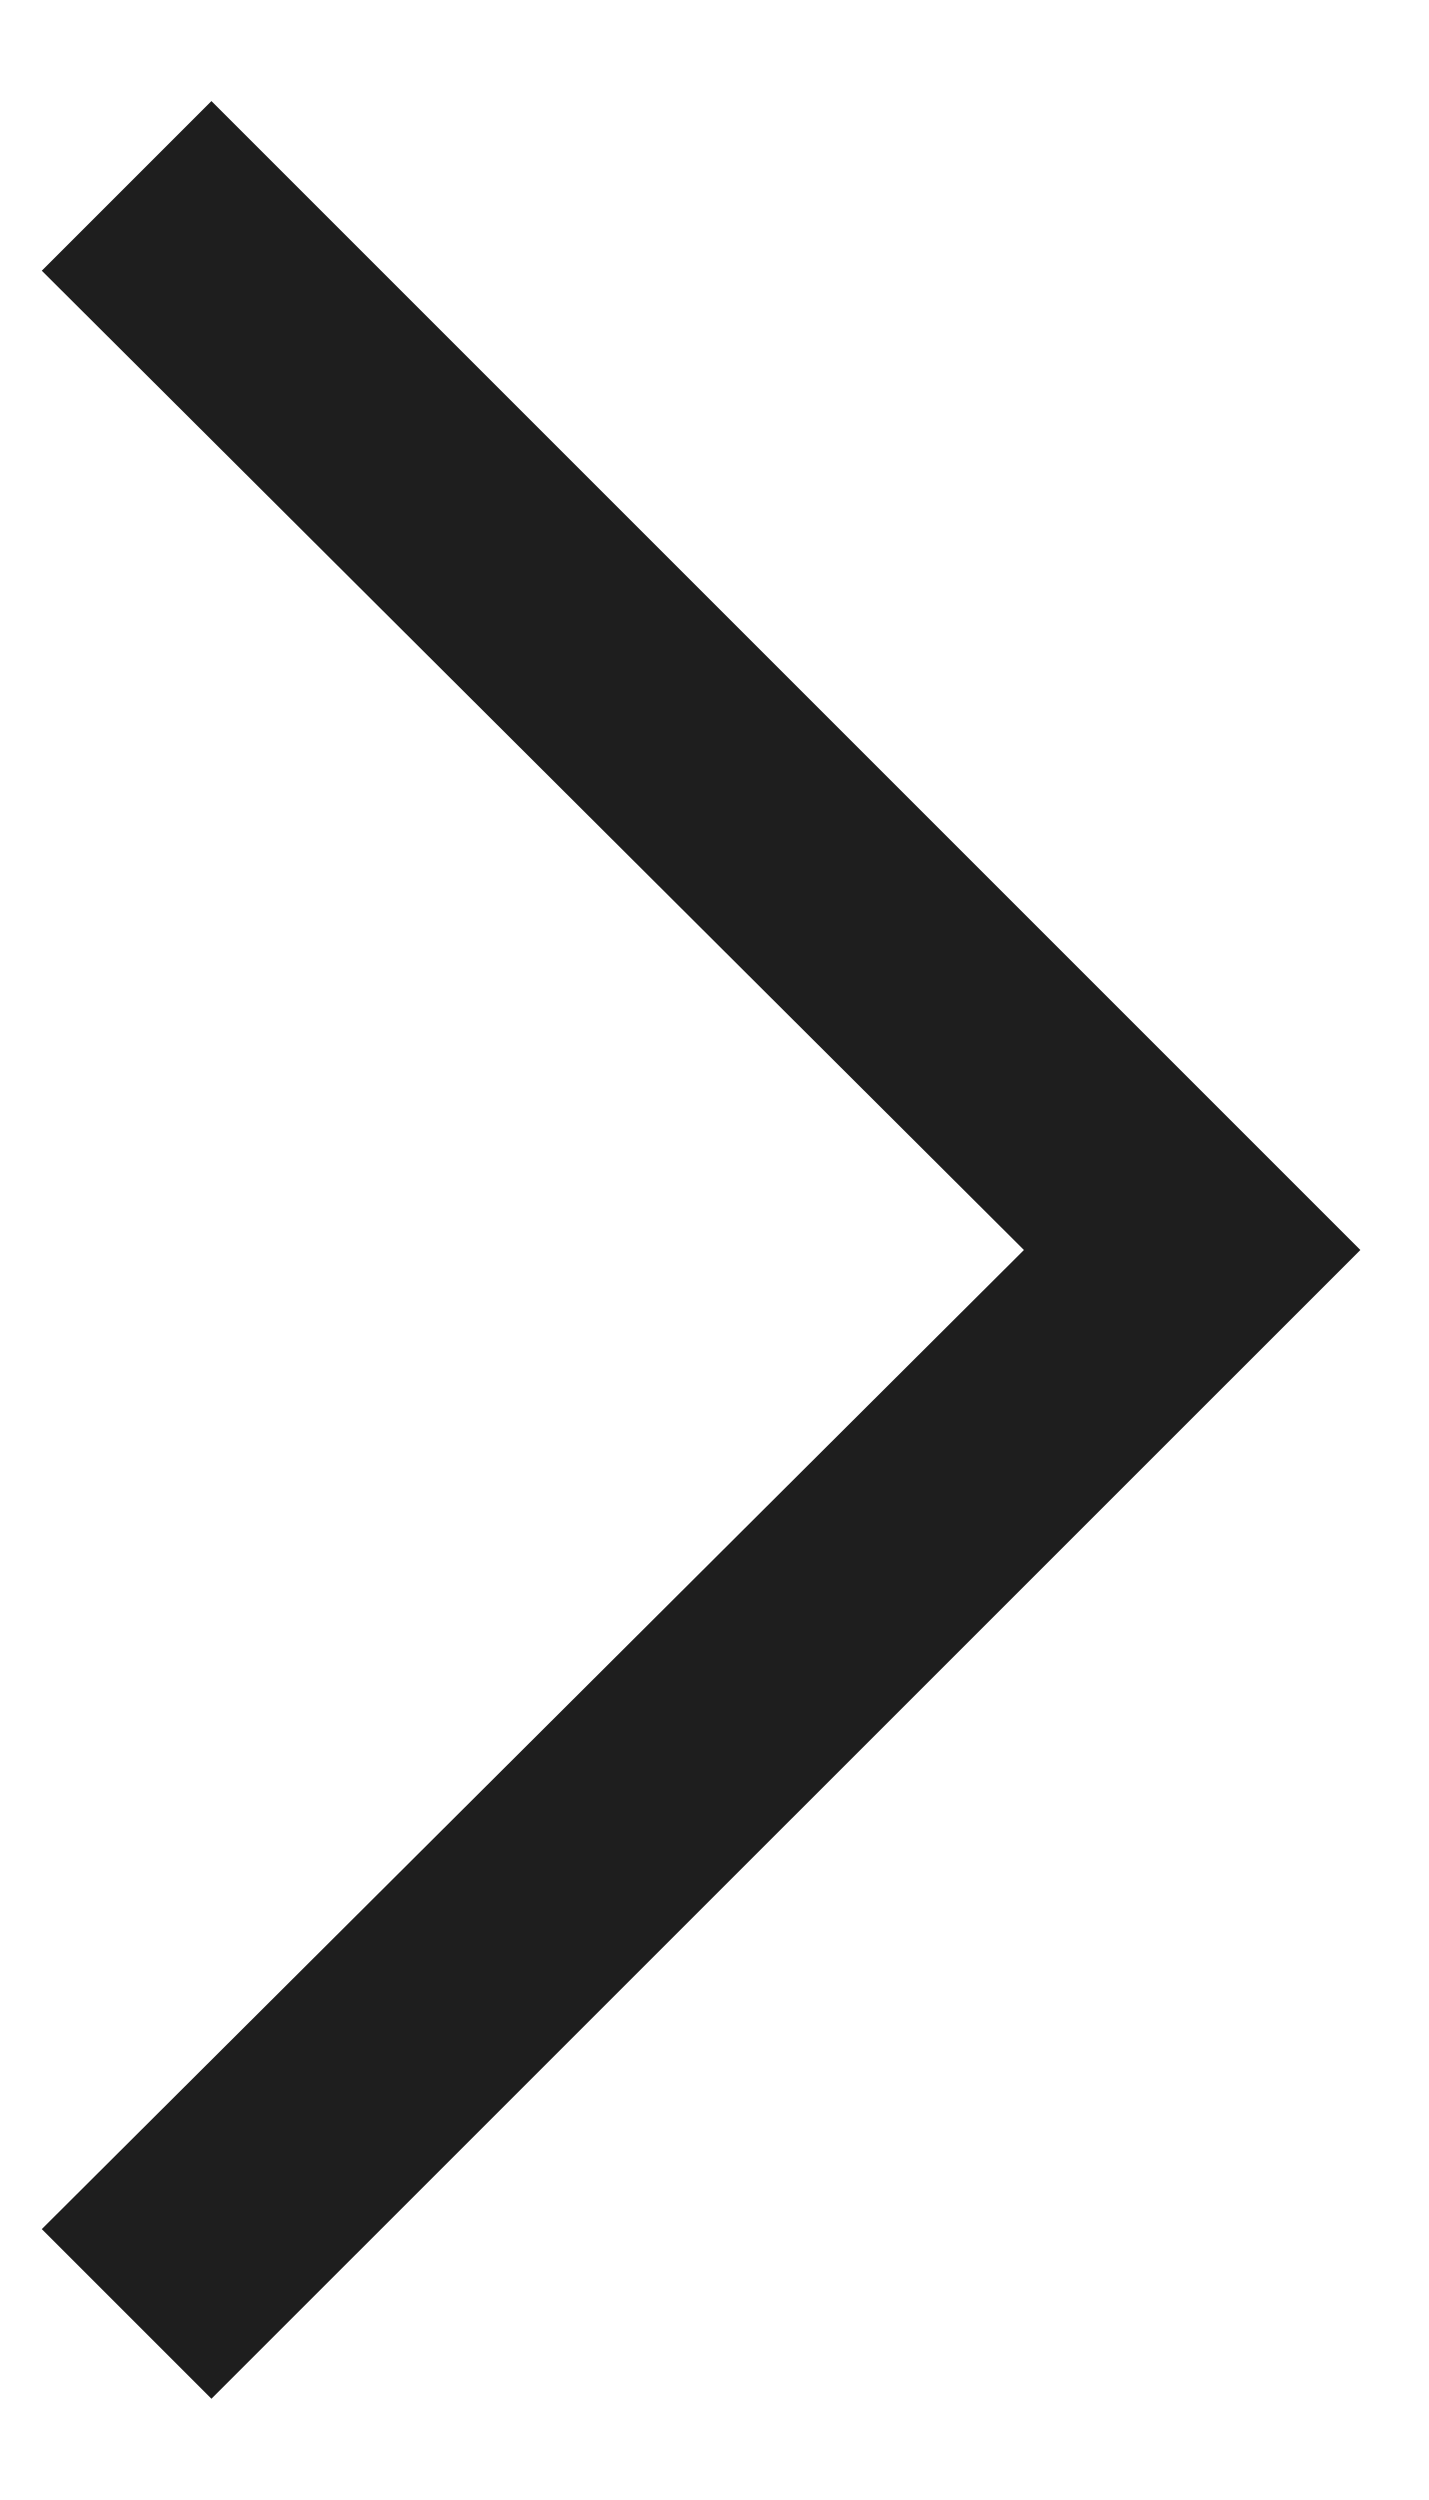
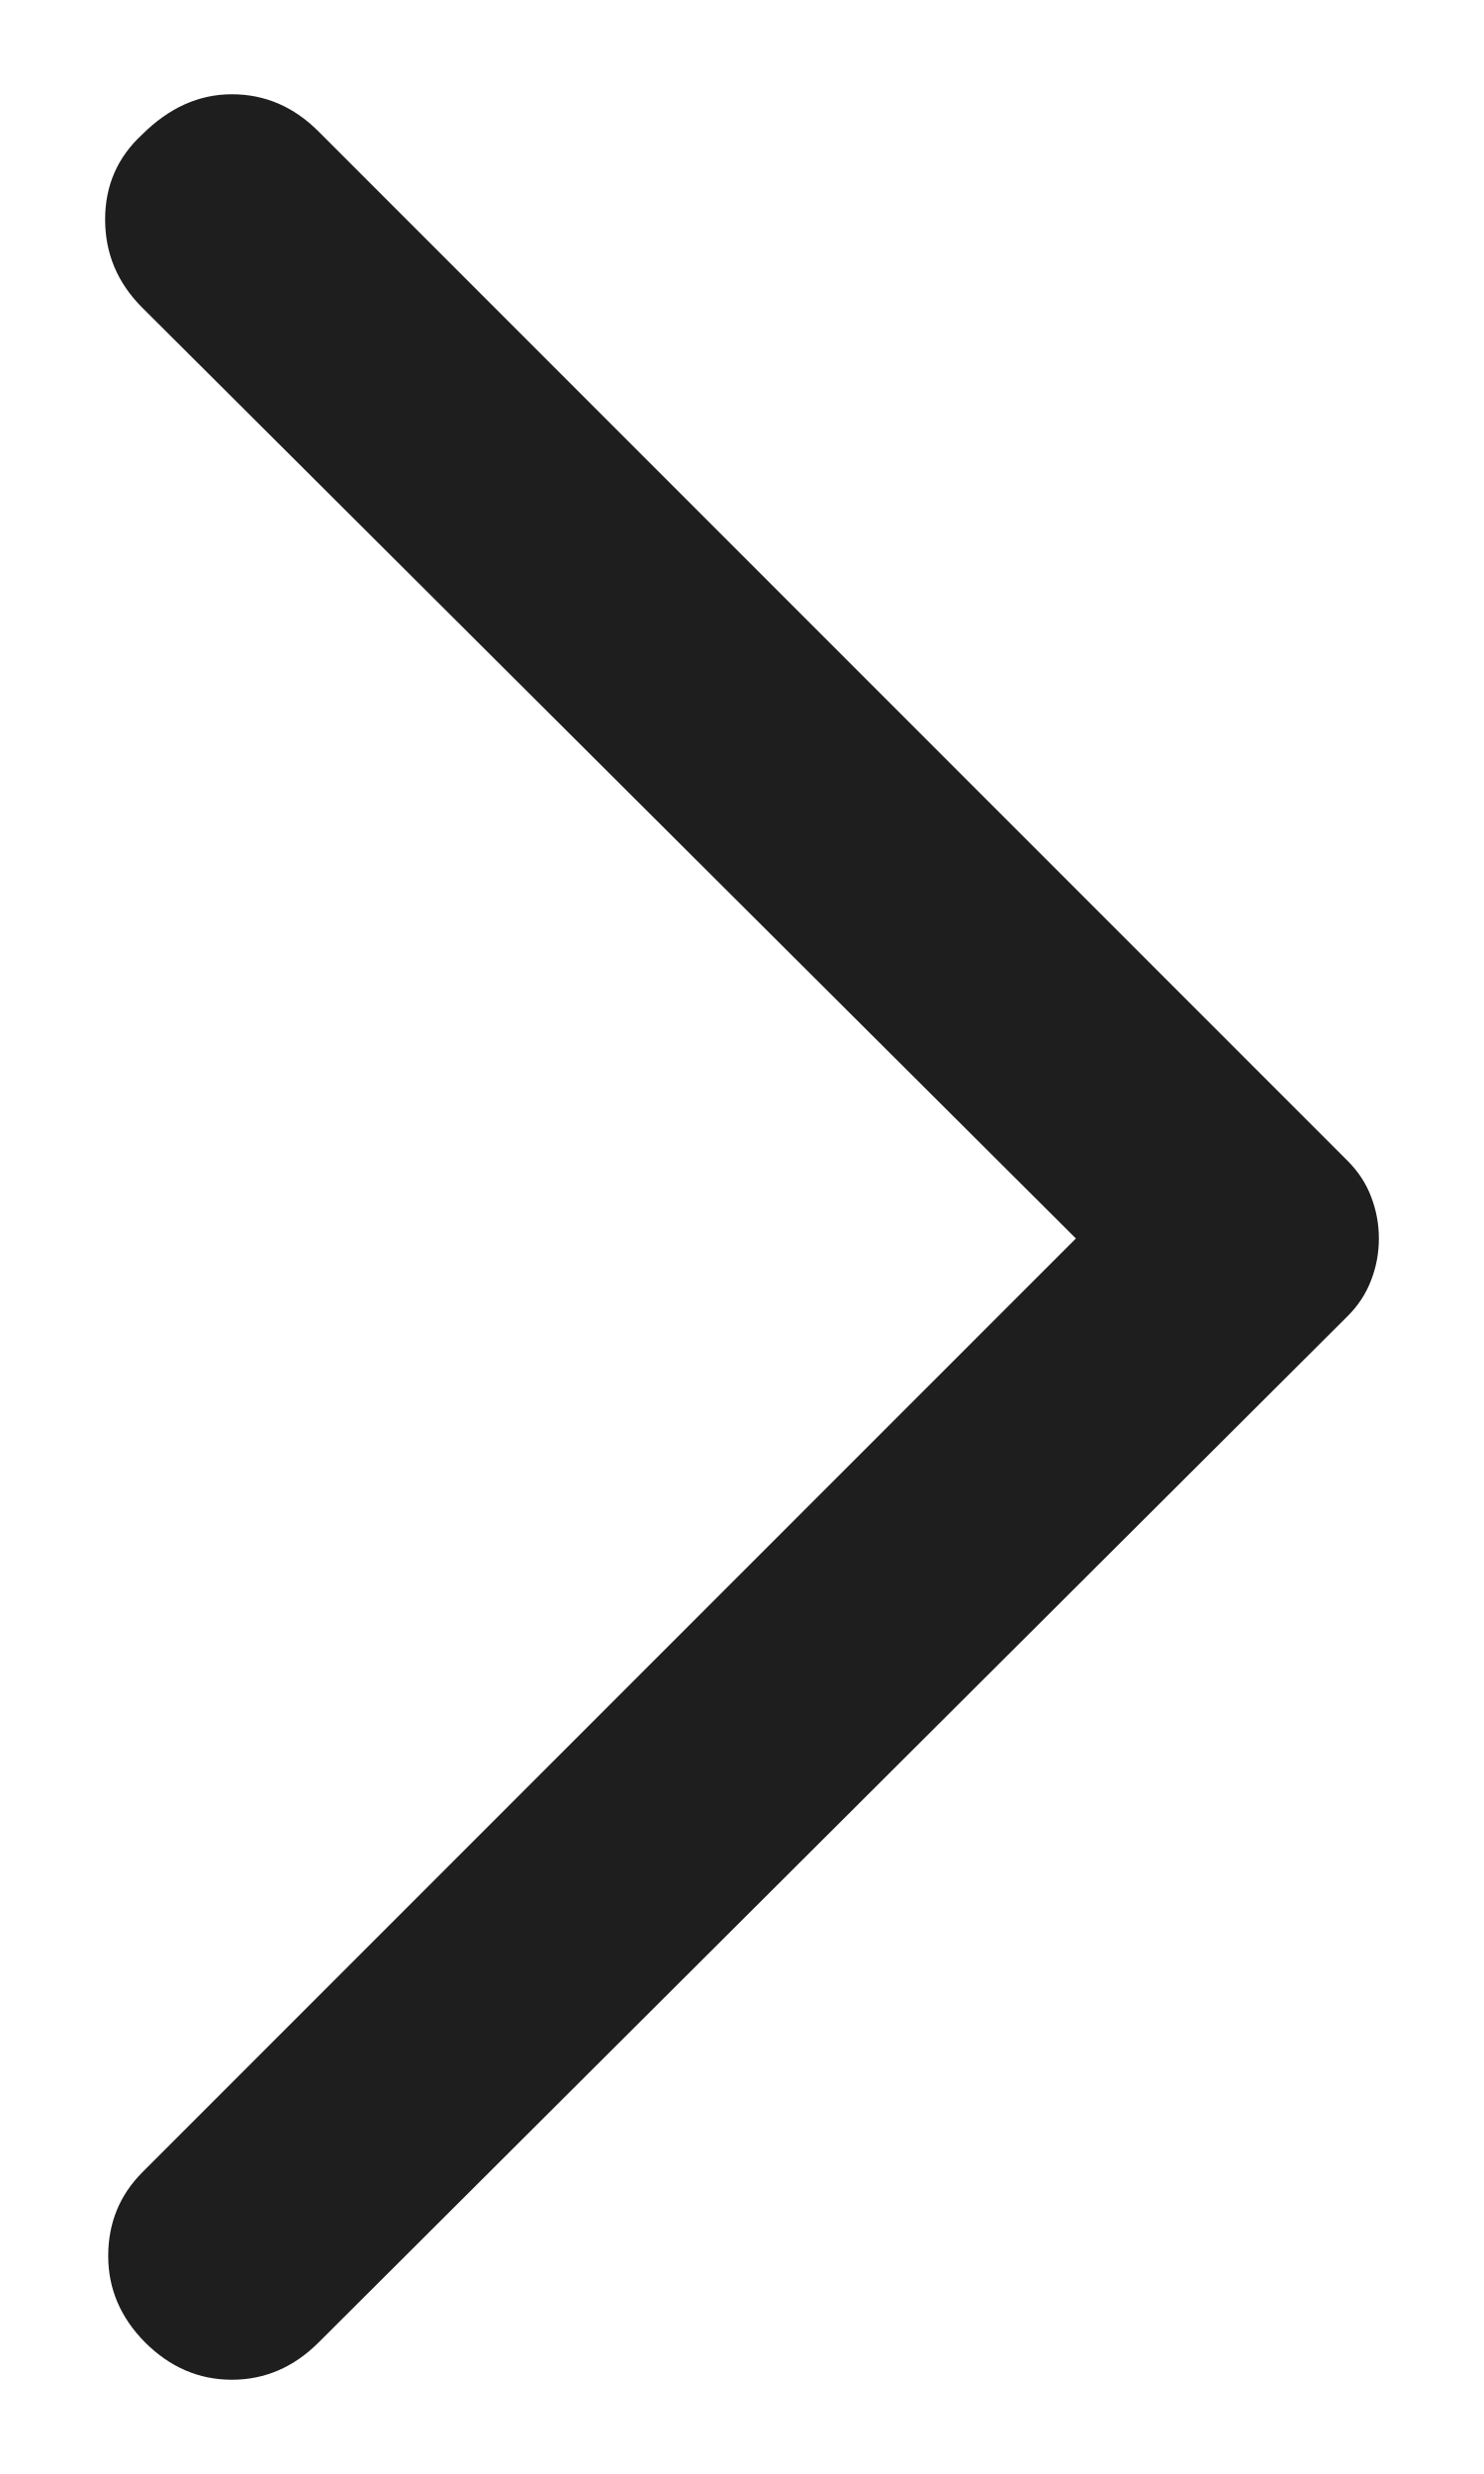
- <svg xmlns="http://www.w3.org/2000/svg" width="8" height="14" viewBox="0 0 8 14" fill="none">
-   <path d="M1.184 0.566L7.618 7L1.184 13.433L0.234 12.483L5.734 7L0.234 1.516L1.184 0.566Z" fill="black" fill-opacity="0.88" />
+ <svg xmlns="http://www.w3.org/2000/svg" width="12" height="20" viewBox="0 0 12 20" fill="none">
+   <path d="M2.575 18.938L10.9 10.637C10.983 10.554 11.046 10.458 11.087 10.35C11.129 10.242 11.15 10.129 11.15 10.012C11.15 9.896 11.129 9.783 11.087 9.674C11.046 9.566 10.983 9.471 10.9 9.387L2.575 1.062C2.375 0.862 2.142 0.762 1.875 0.762C1.608 0.762 1.367 0.871 1.15 1.087C0.95 1.271 0.85 1.5 0.85 1.774C0.85 2.05 0.95 2.287 1.15 2.487L8.7 10.012L1.15 17.562C0.967 17.746 0.875 17.971 0.875 18.238C0.875 18.504 0.975 18.737 1.175 18.938C1.375 19.137 1.608 19.238 1.875 19.238C2.142 19.238 2.375 19.137 2.575 18.938Z" fill="black" fill-opacity="0.88" />
</svg>
